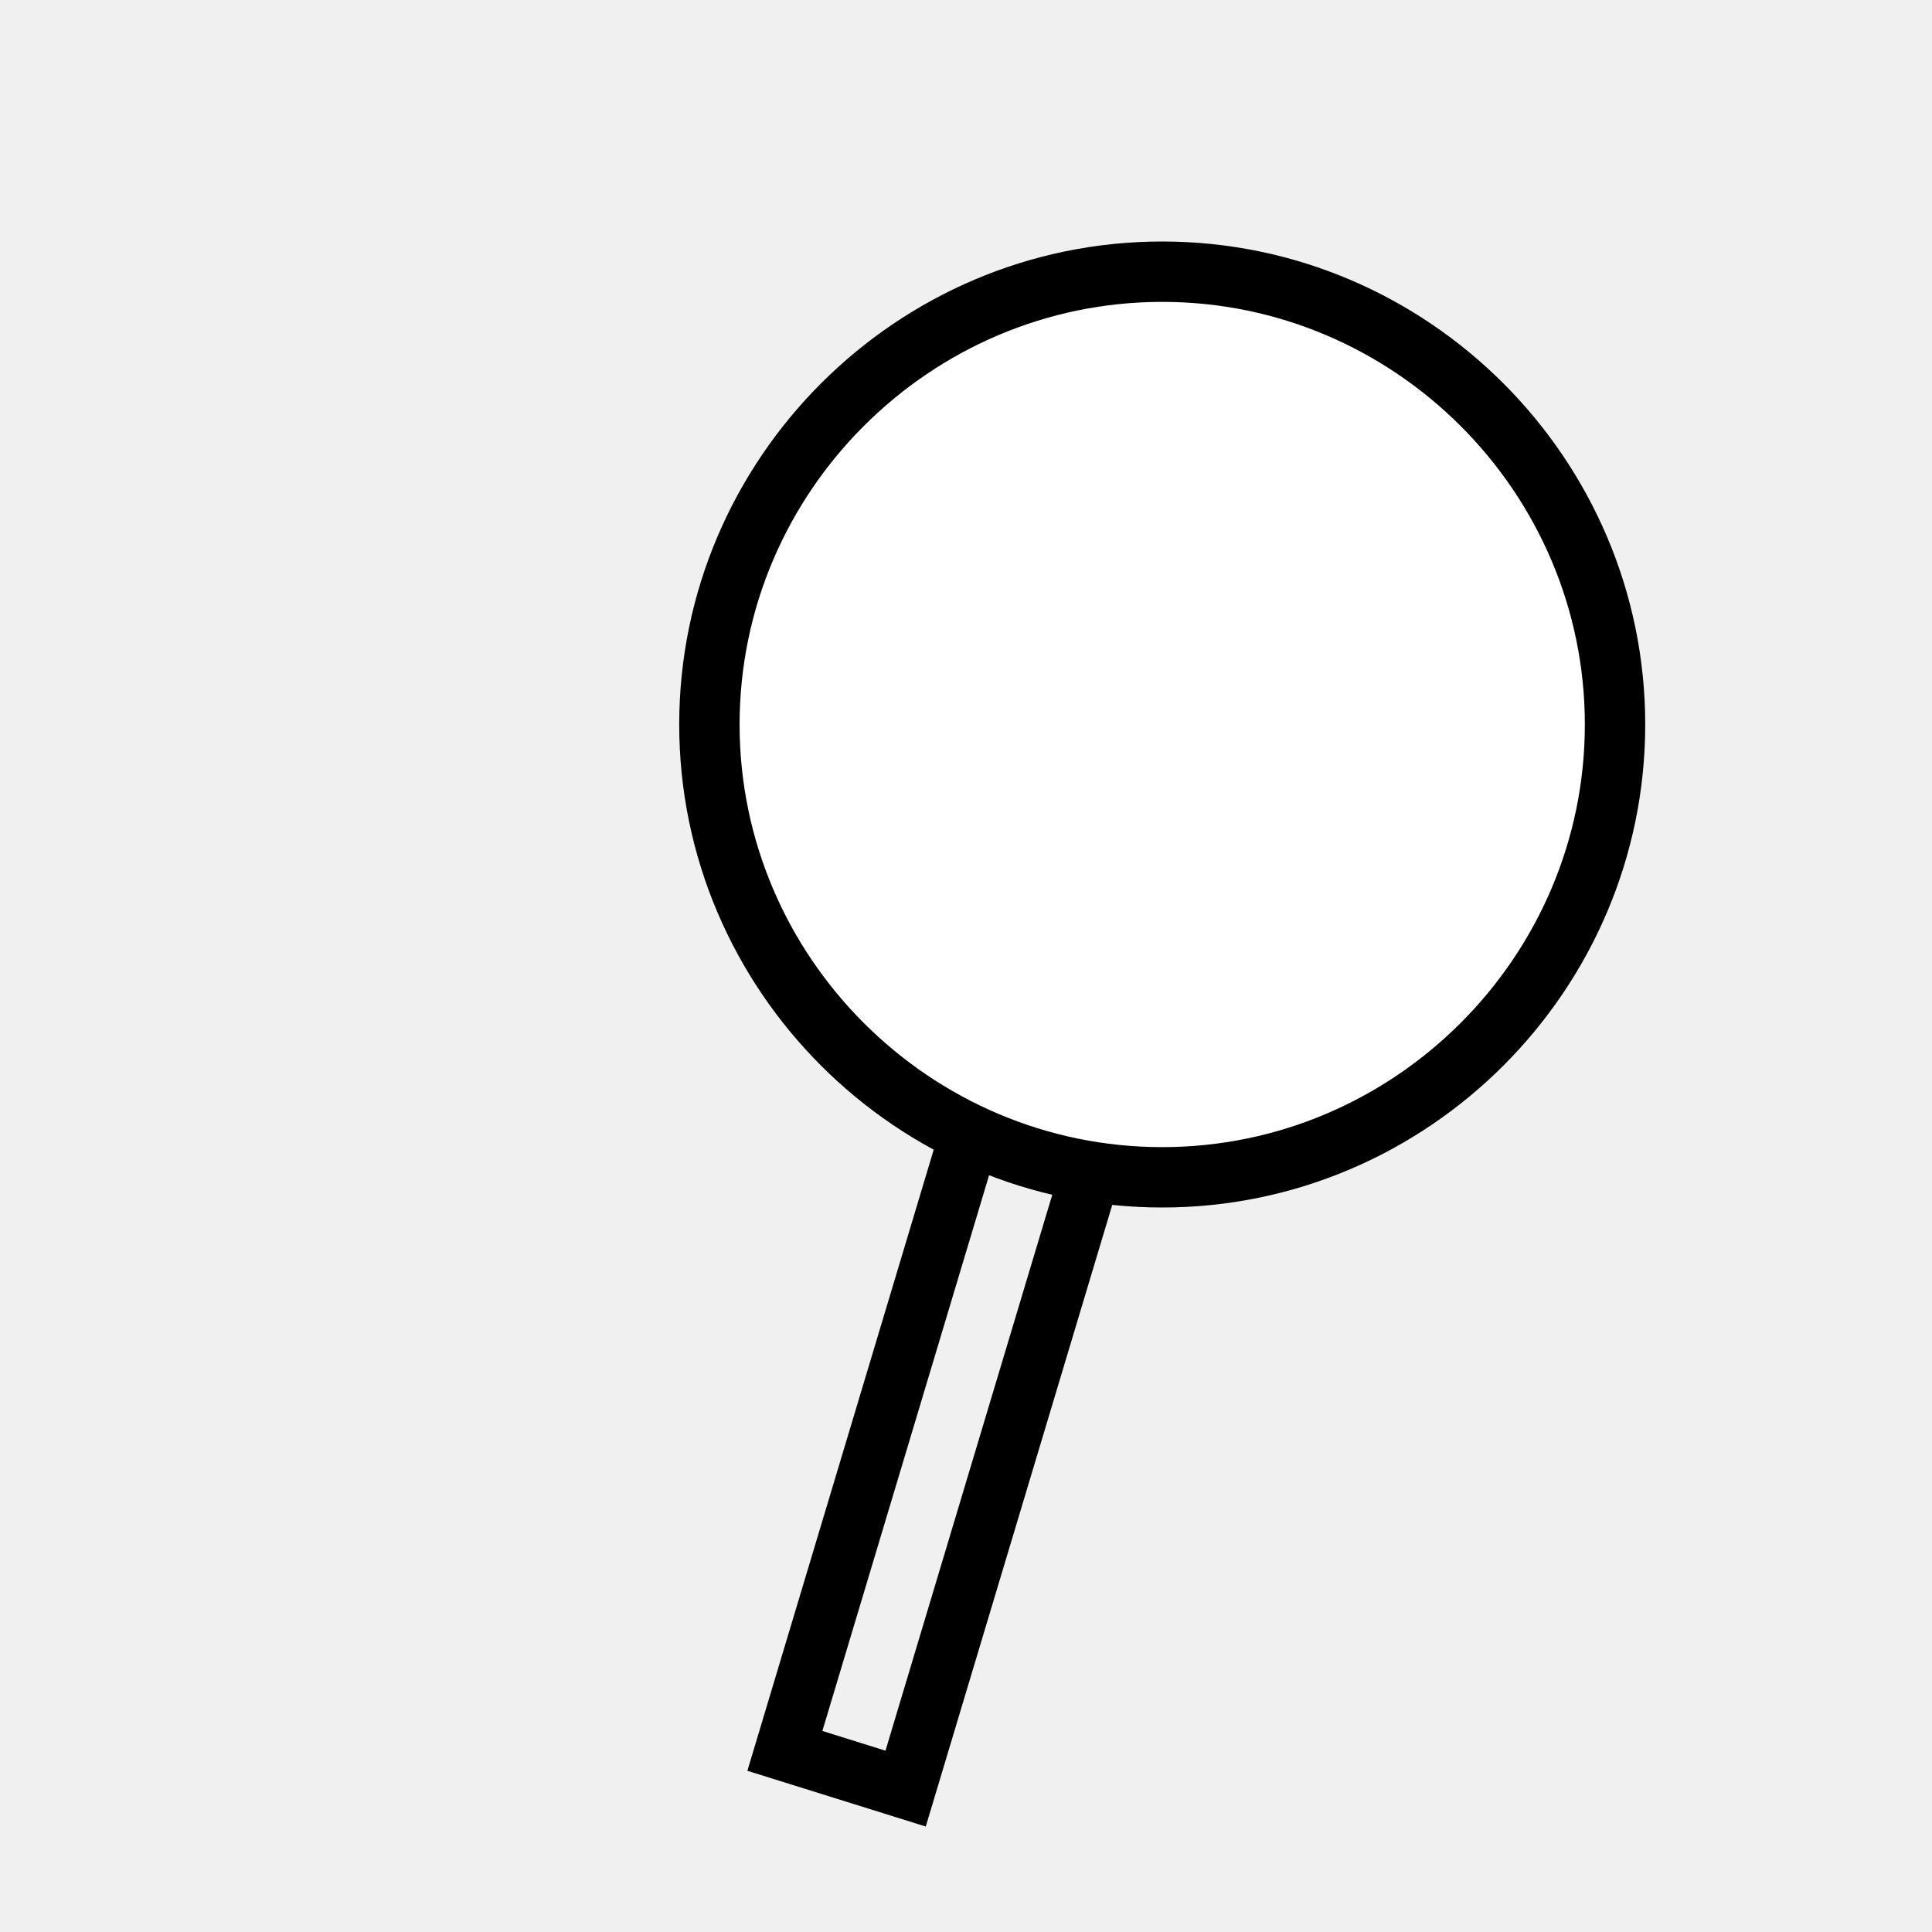
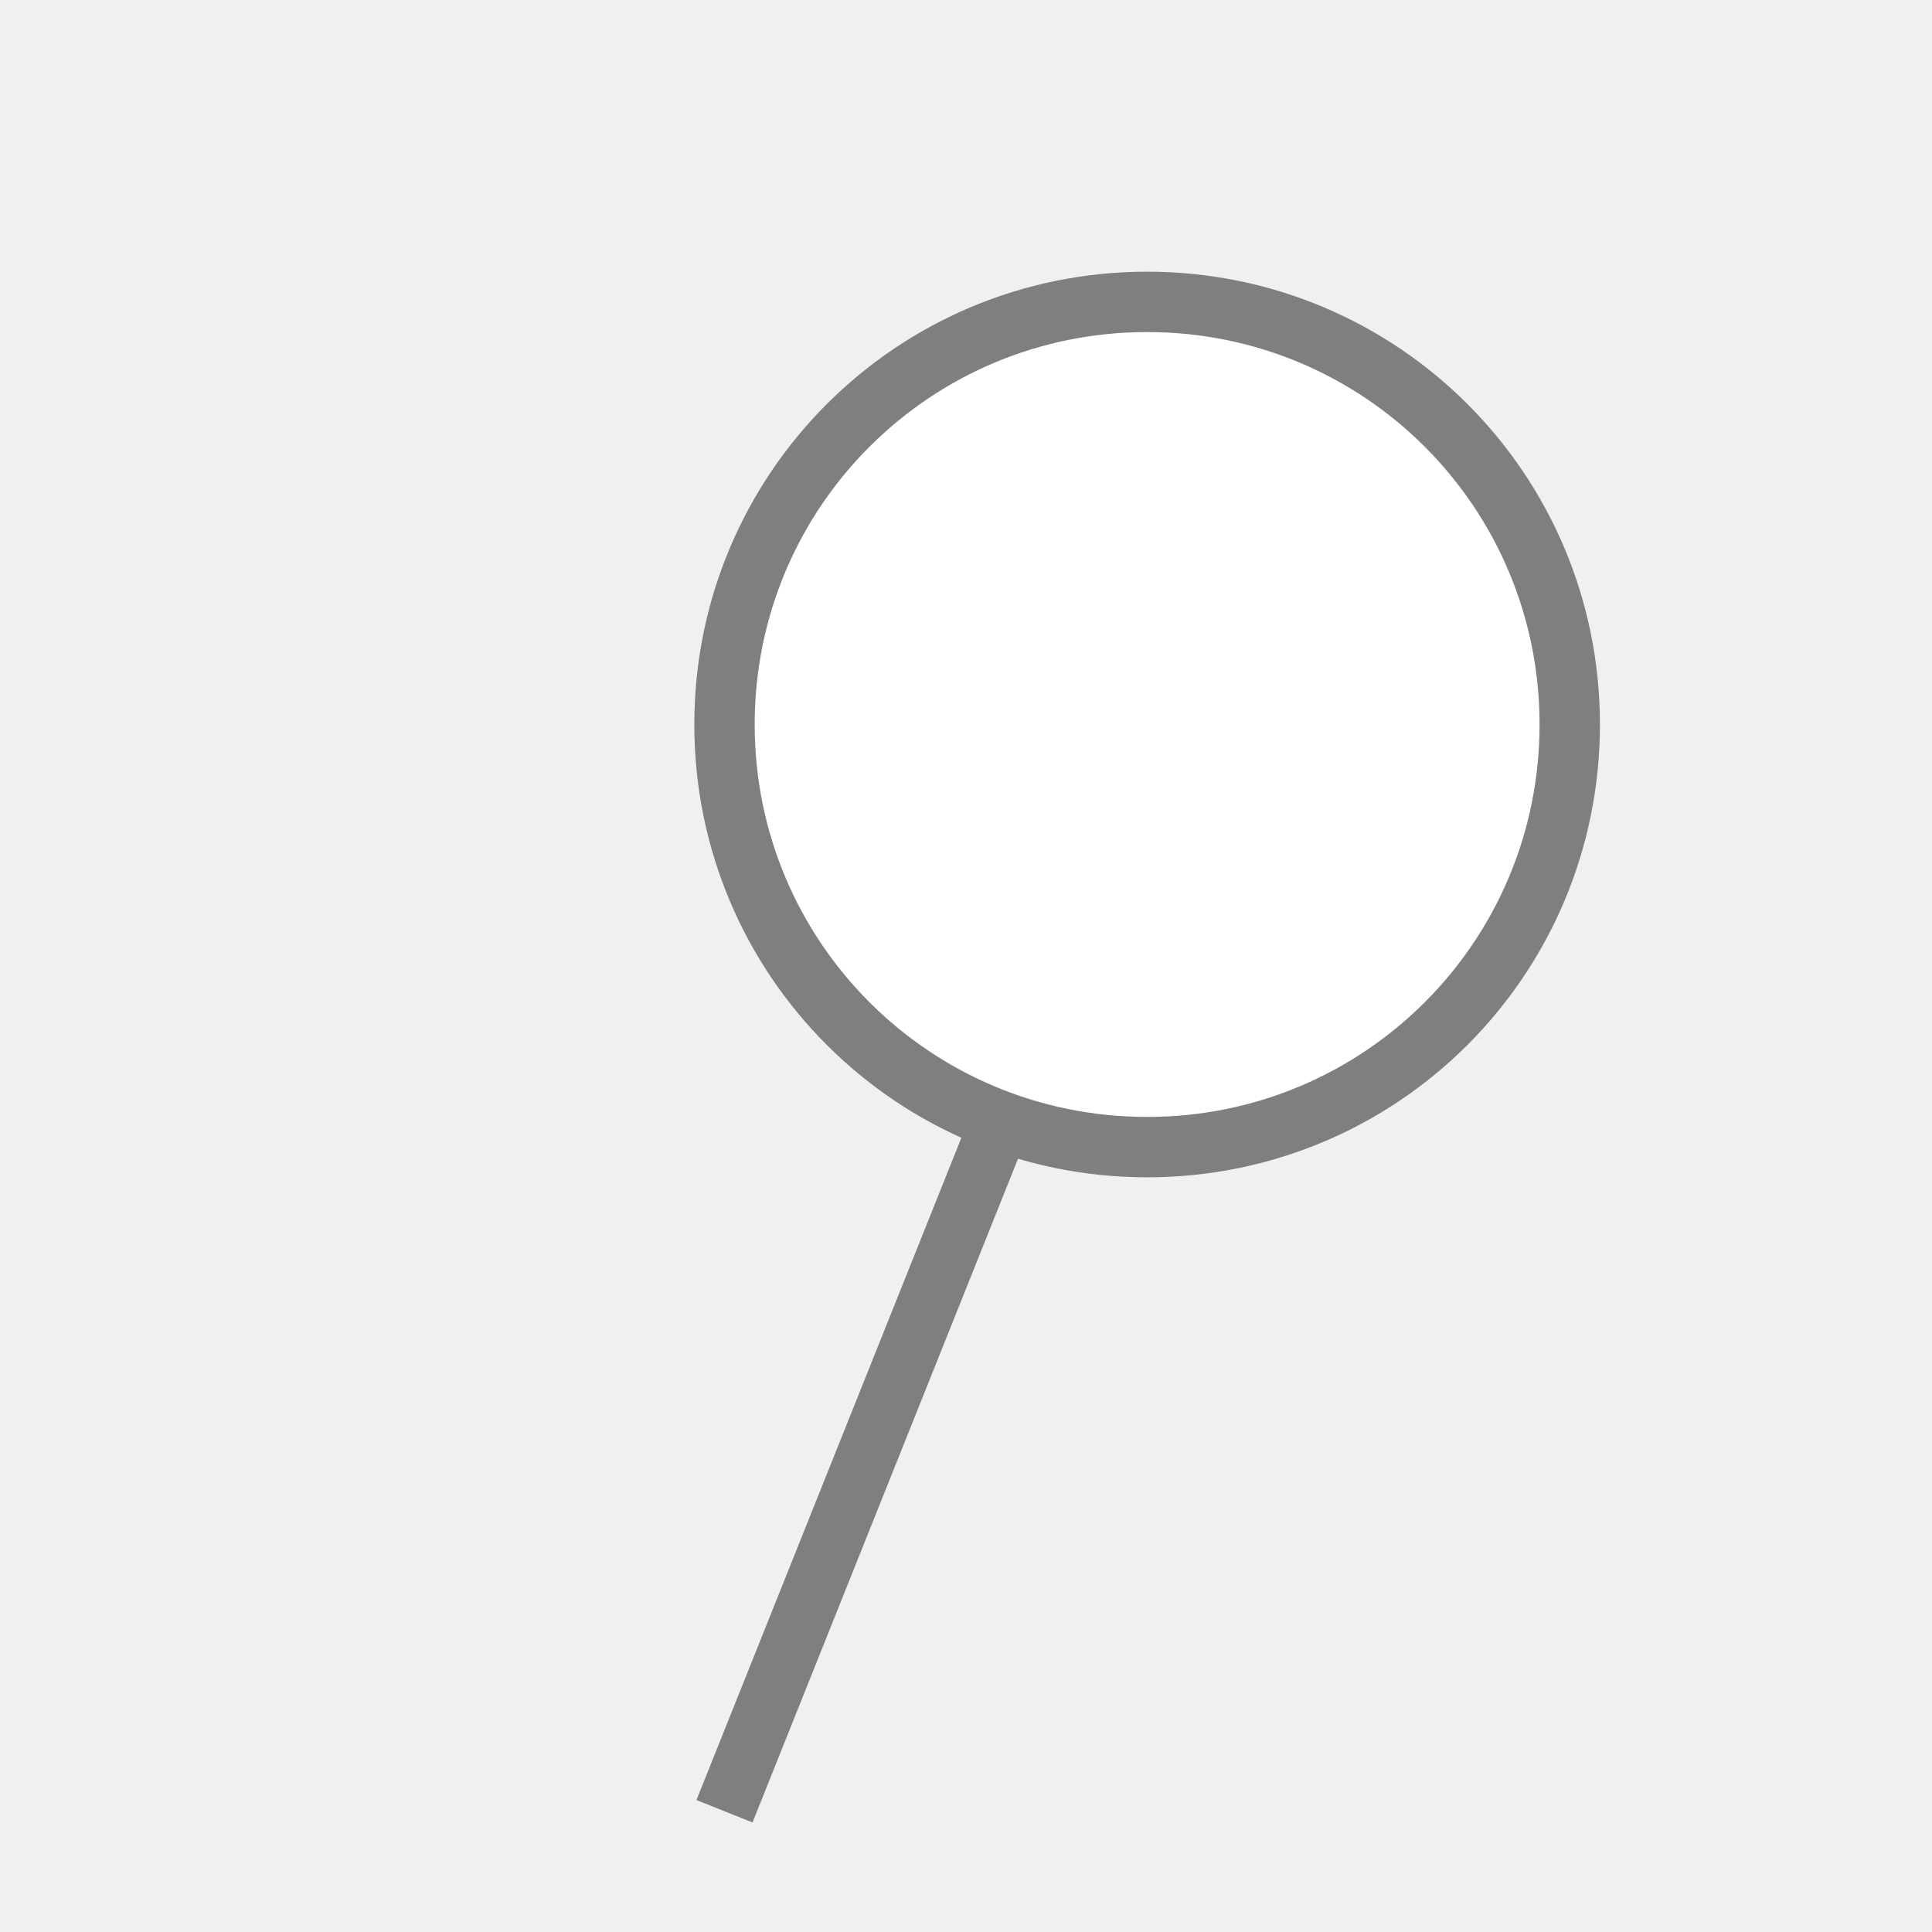
<svg xmlns="http://www.w3.org/2000/svg" width="100%" height="100%" viewBox="0 0 32 32" preserveAspectRatio="xMidYMid meet" version="1.1">
-   <path stroke="#000000" fill="#ffffff" d="M 11.75,12 C 11.75,7.875 15.125,4.5 19.25,4.5 S 26.75,7.875 26.75,12 S 23.375,19.5 19.25,19.5 S 11.75,16.125 11.75,12 " />
-   <path stroke="#000000" fill="none" d="m 16,19 l -3,10 l 2,0.625 l 3,-10 " />
+   <path stroke="#7f7f7f" fill="#ffffff" d="M 12,12 C 12,8.125 15.125,5 19,5 S 26,8.125 26,12 S 22.875,19 19,19 S 12,15.875 12,12 " />
+   <path stroke="#7f7f7f" fill="#e0e0e0" d="m 16.5,18.75 l -4.5,11.25 " />
</svg>
